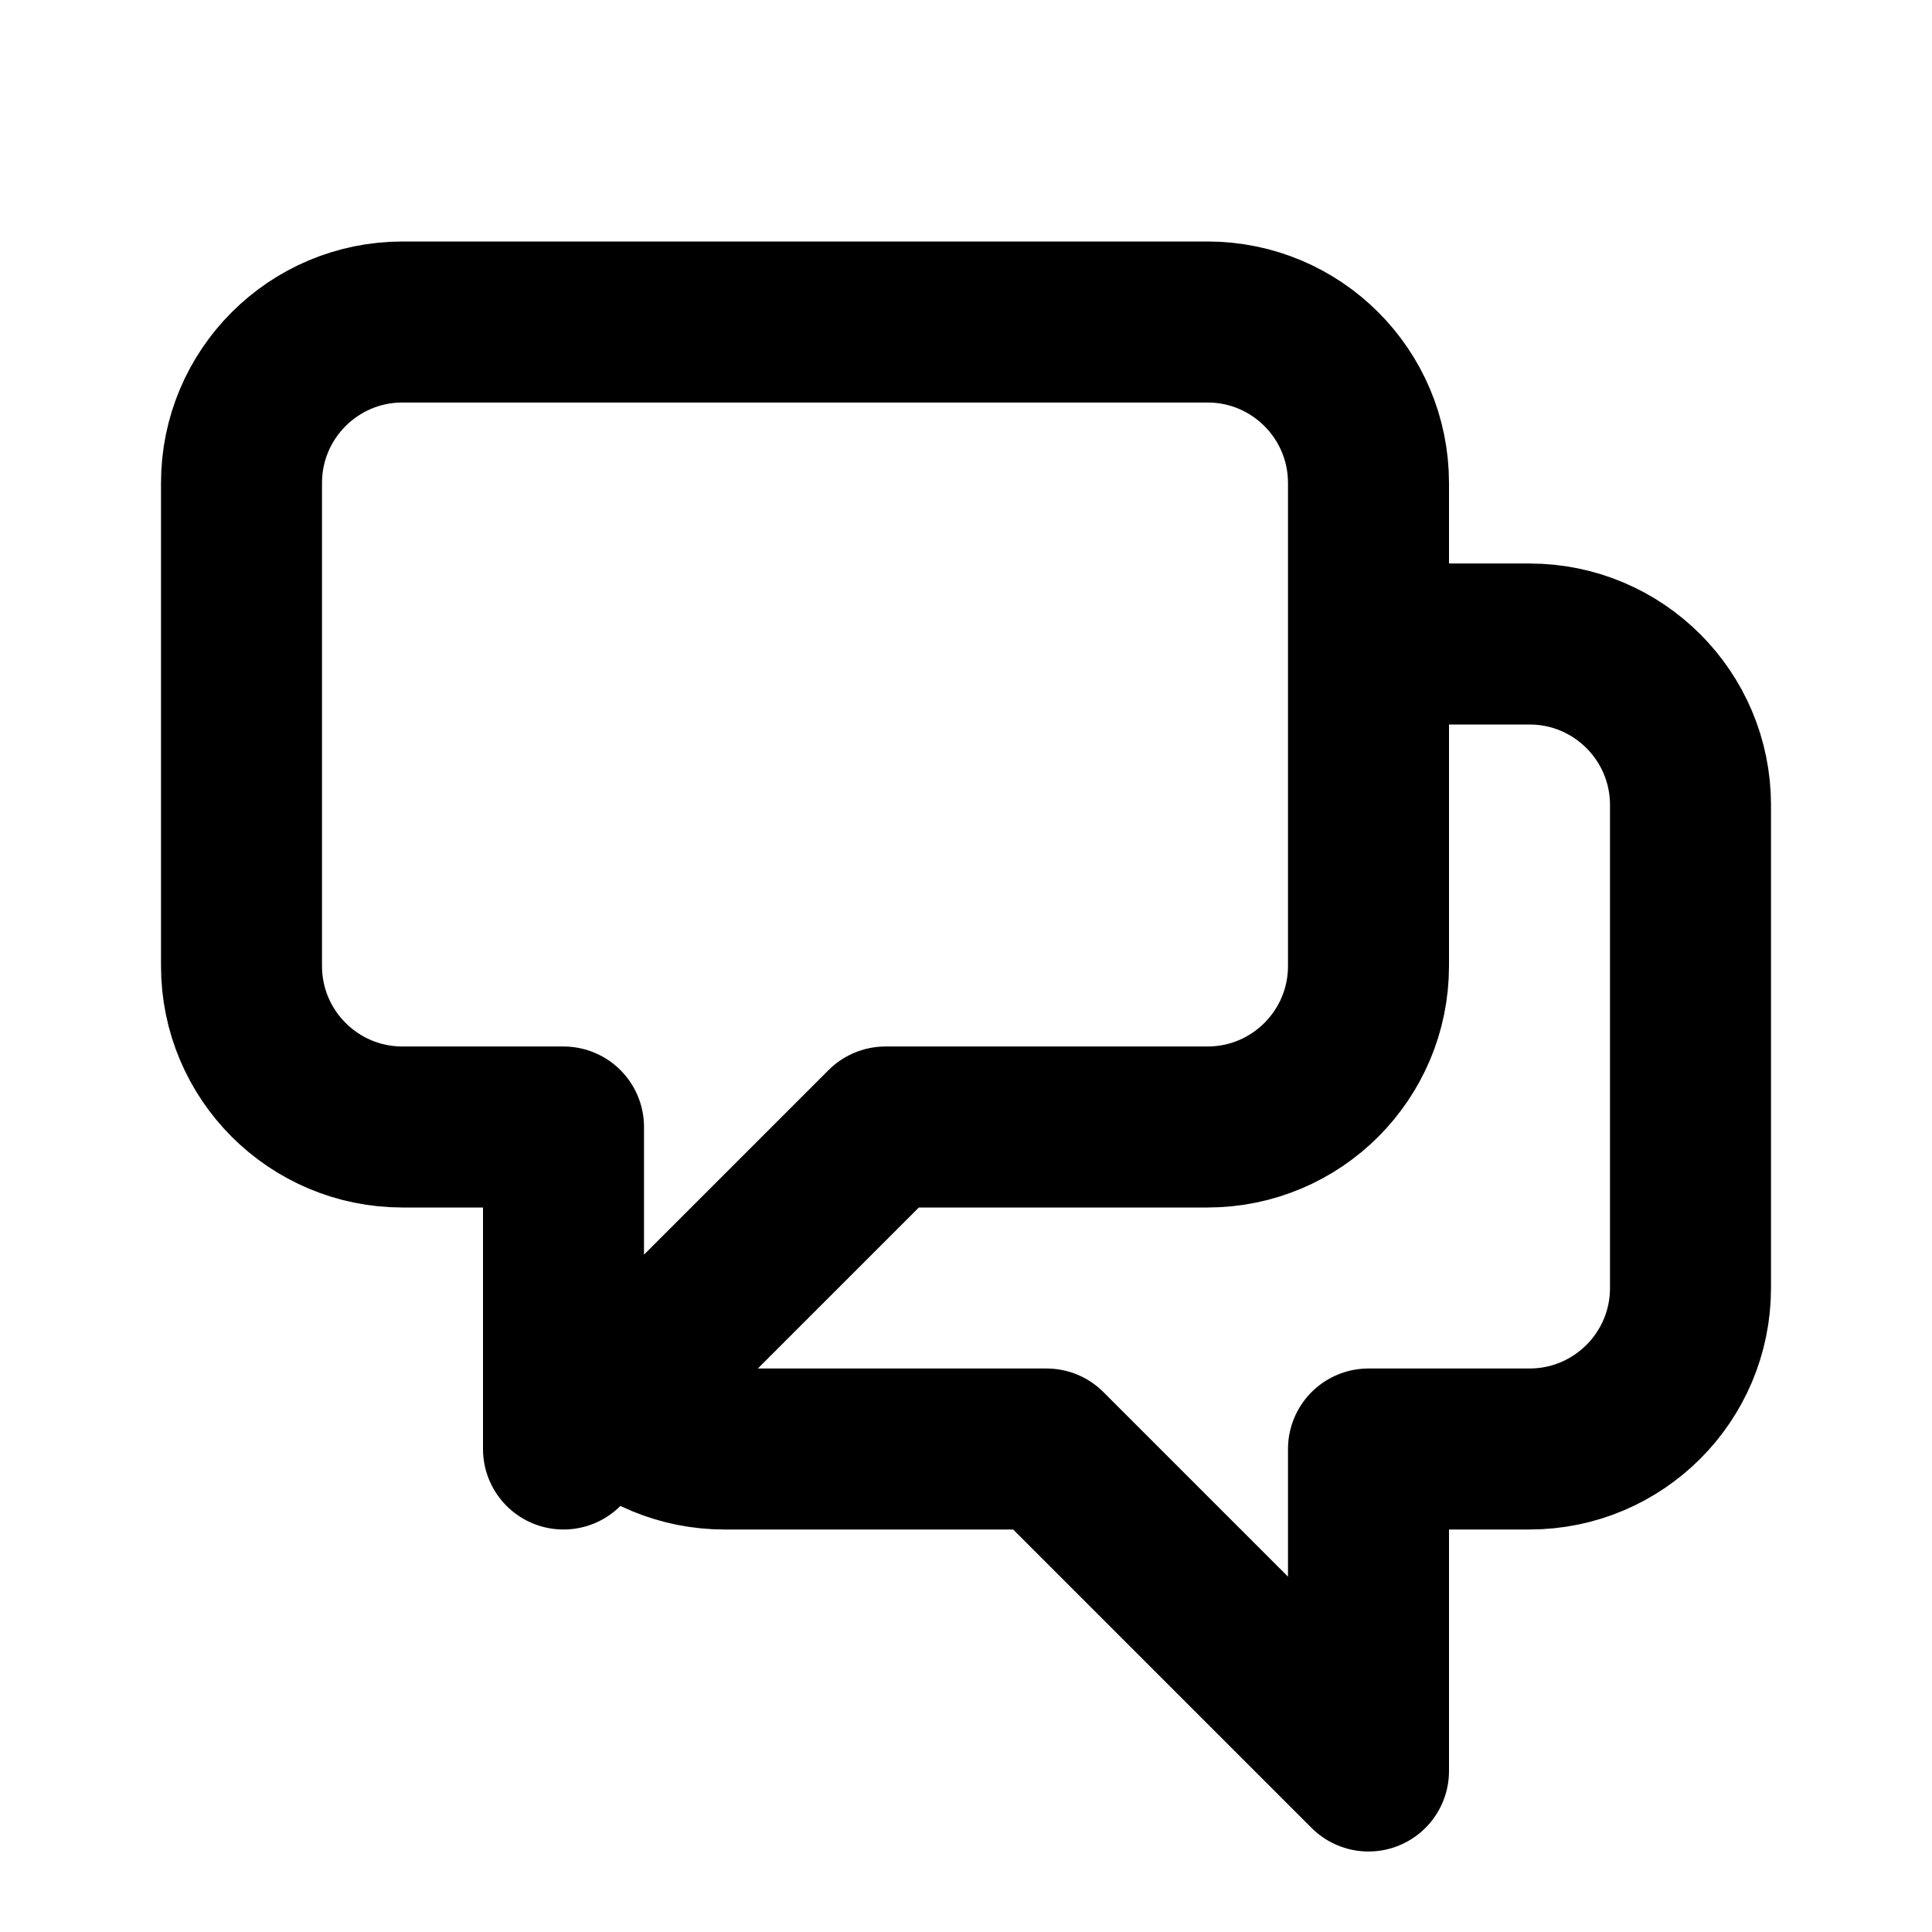
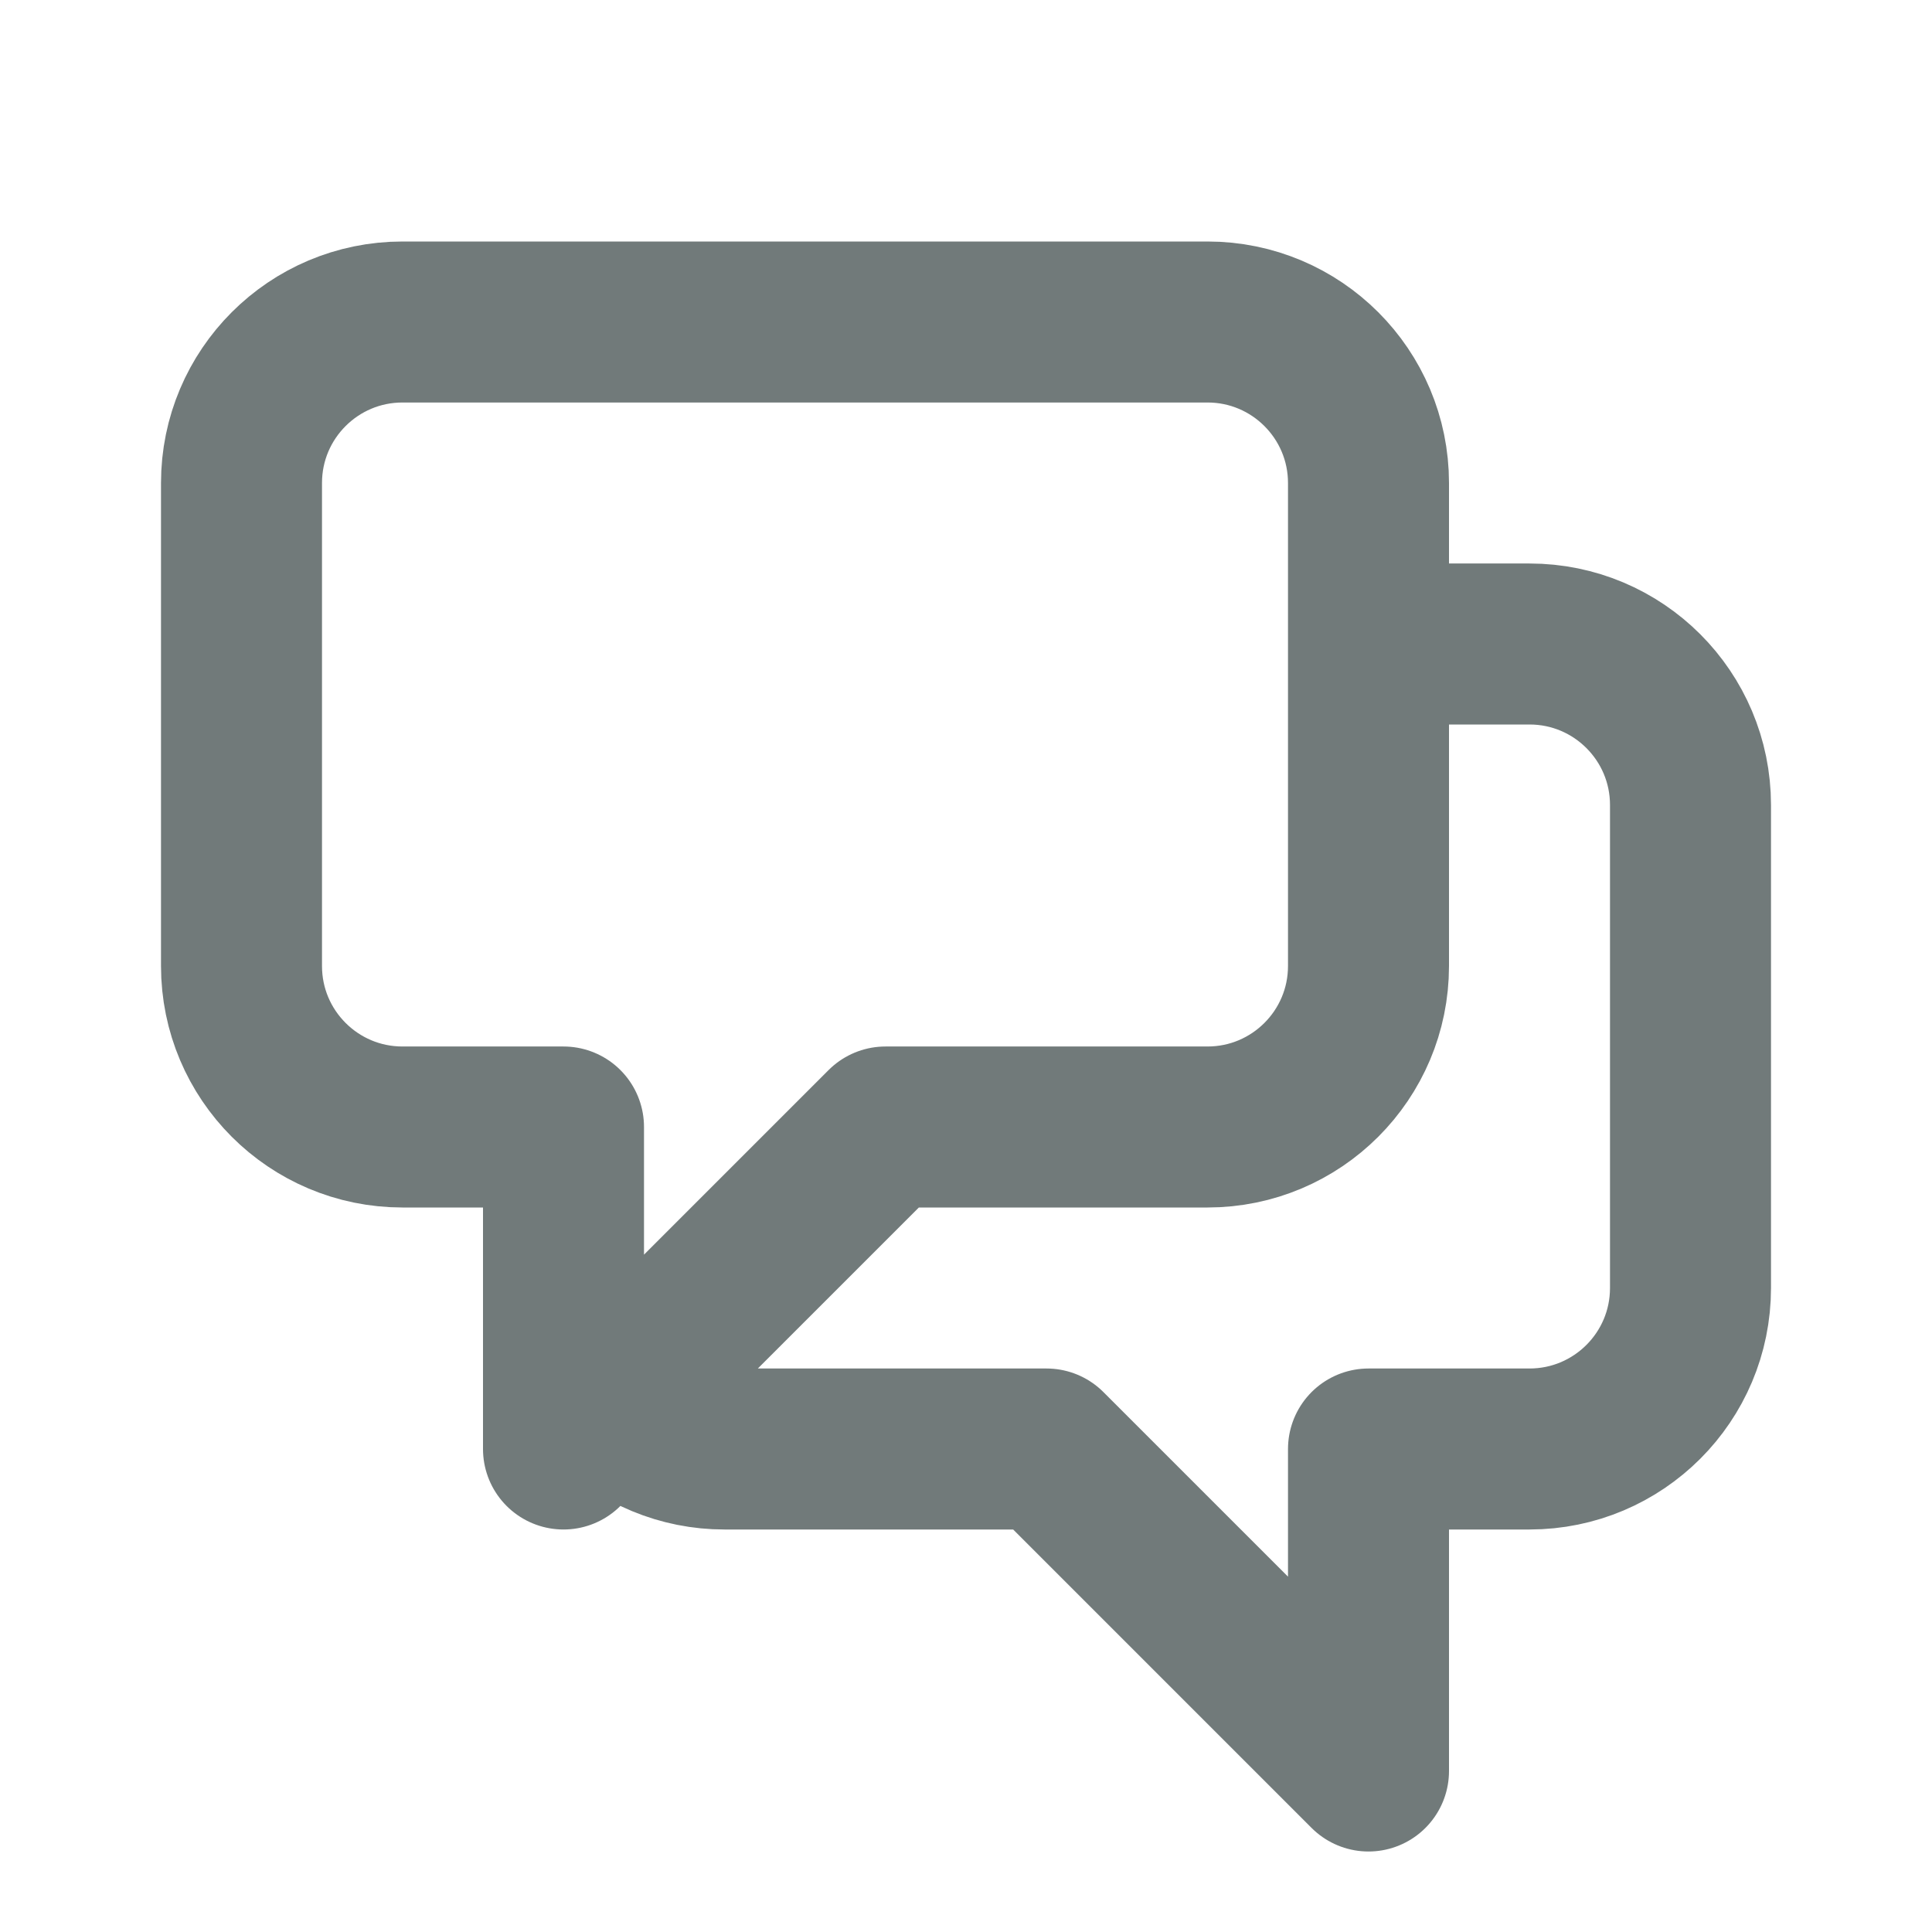
- <svg xmlns="http://www.w3.org/2000/svg" class="icon" fill="none" viewBox="0 0 24 24" stroke="currentColor">
+ <svg xmlns="http://www.w3.org/2000/svg" style="stroke: rgb(113, 122, 122);" fill="none" viewBox="0 0 24 24" stroke="currentColor">
  <path stroke-linecap="round" stroke-linejoin="round" stroke-width="2" d="M17 8h2a2 2 0 012 2v6a2 2 0 01-2 2h-2v4l-4-4H9a1.994 1.994 0 01-1.414-.586m0 0L11 14h4a2 2 0 002-2V6a2 2 0 00-2-2H5a2 2 0 00-2 2v6a2 2 0 002 2h2v4l.586-.586z" />
</svg>
